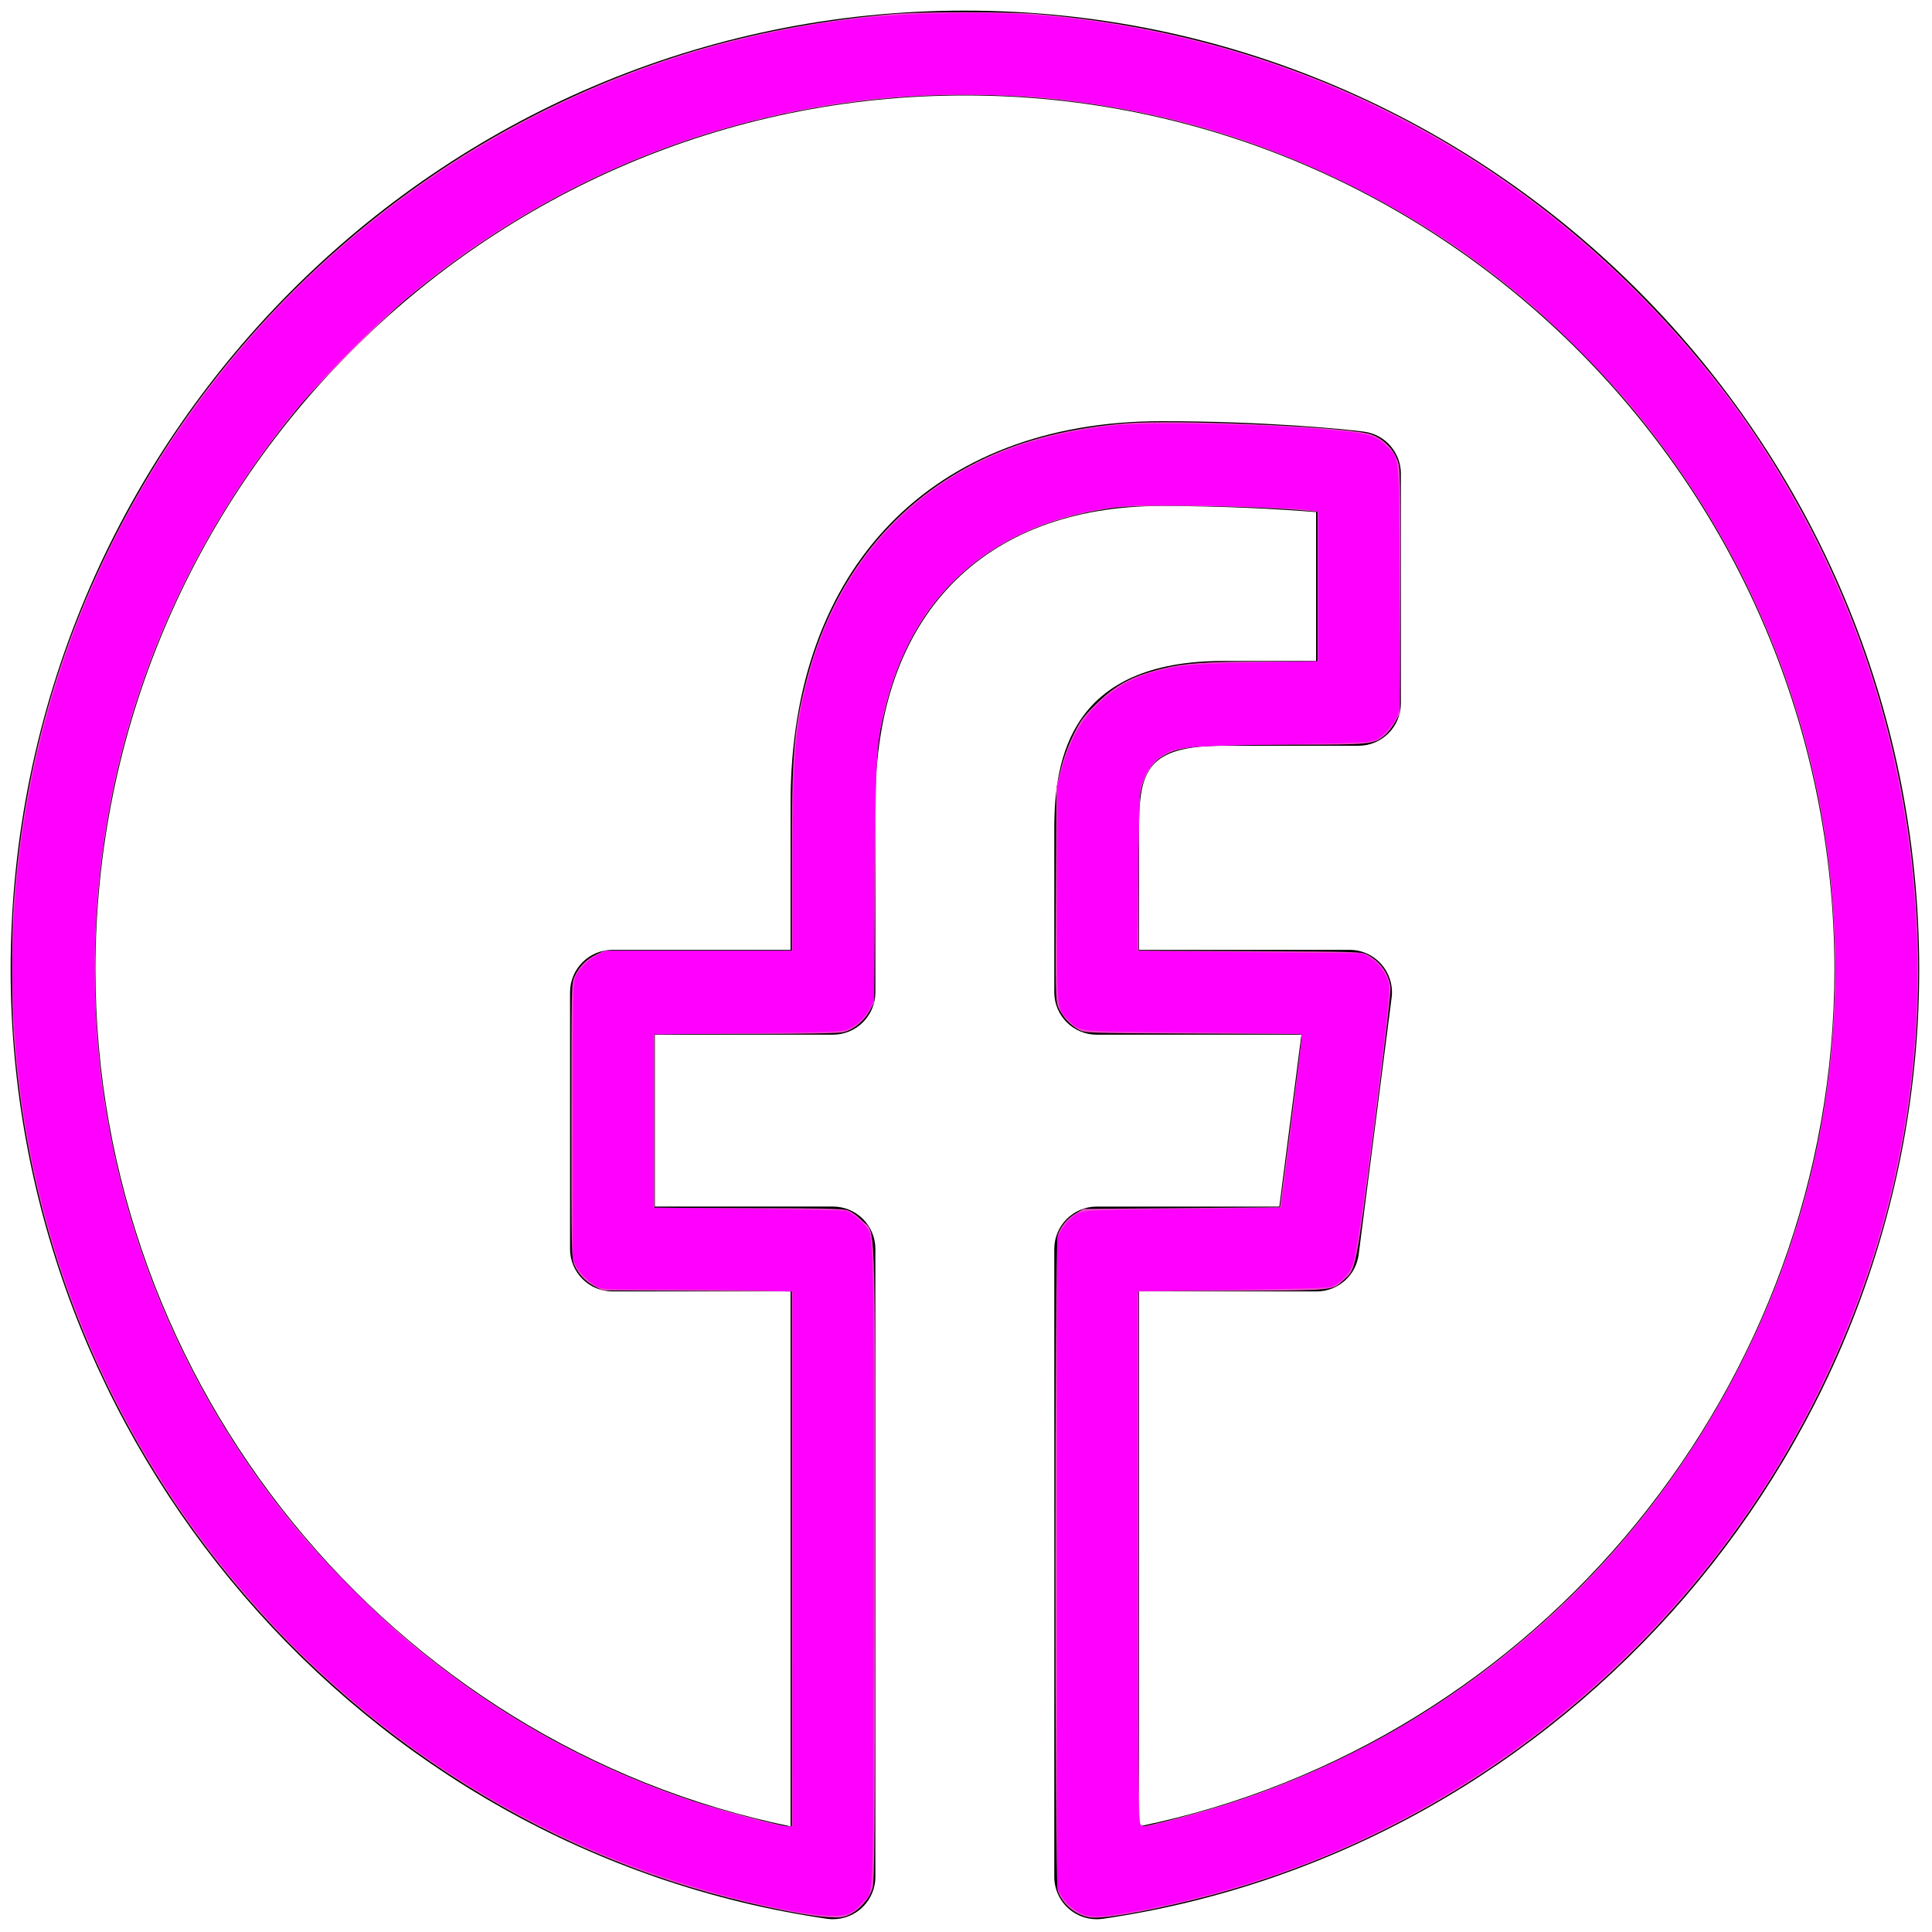
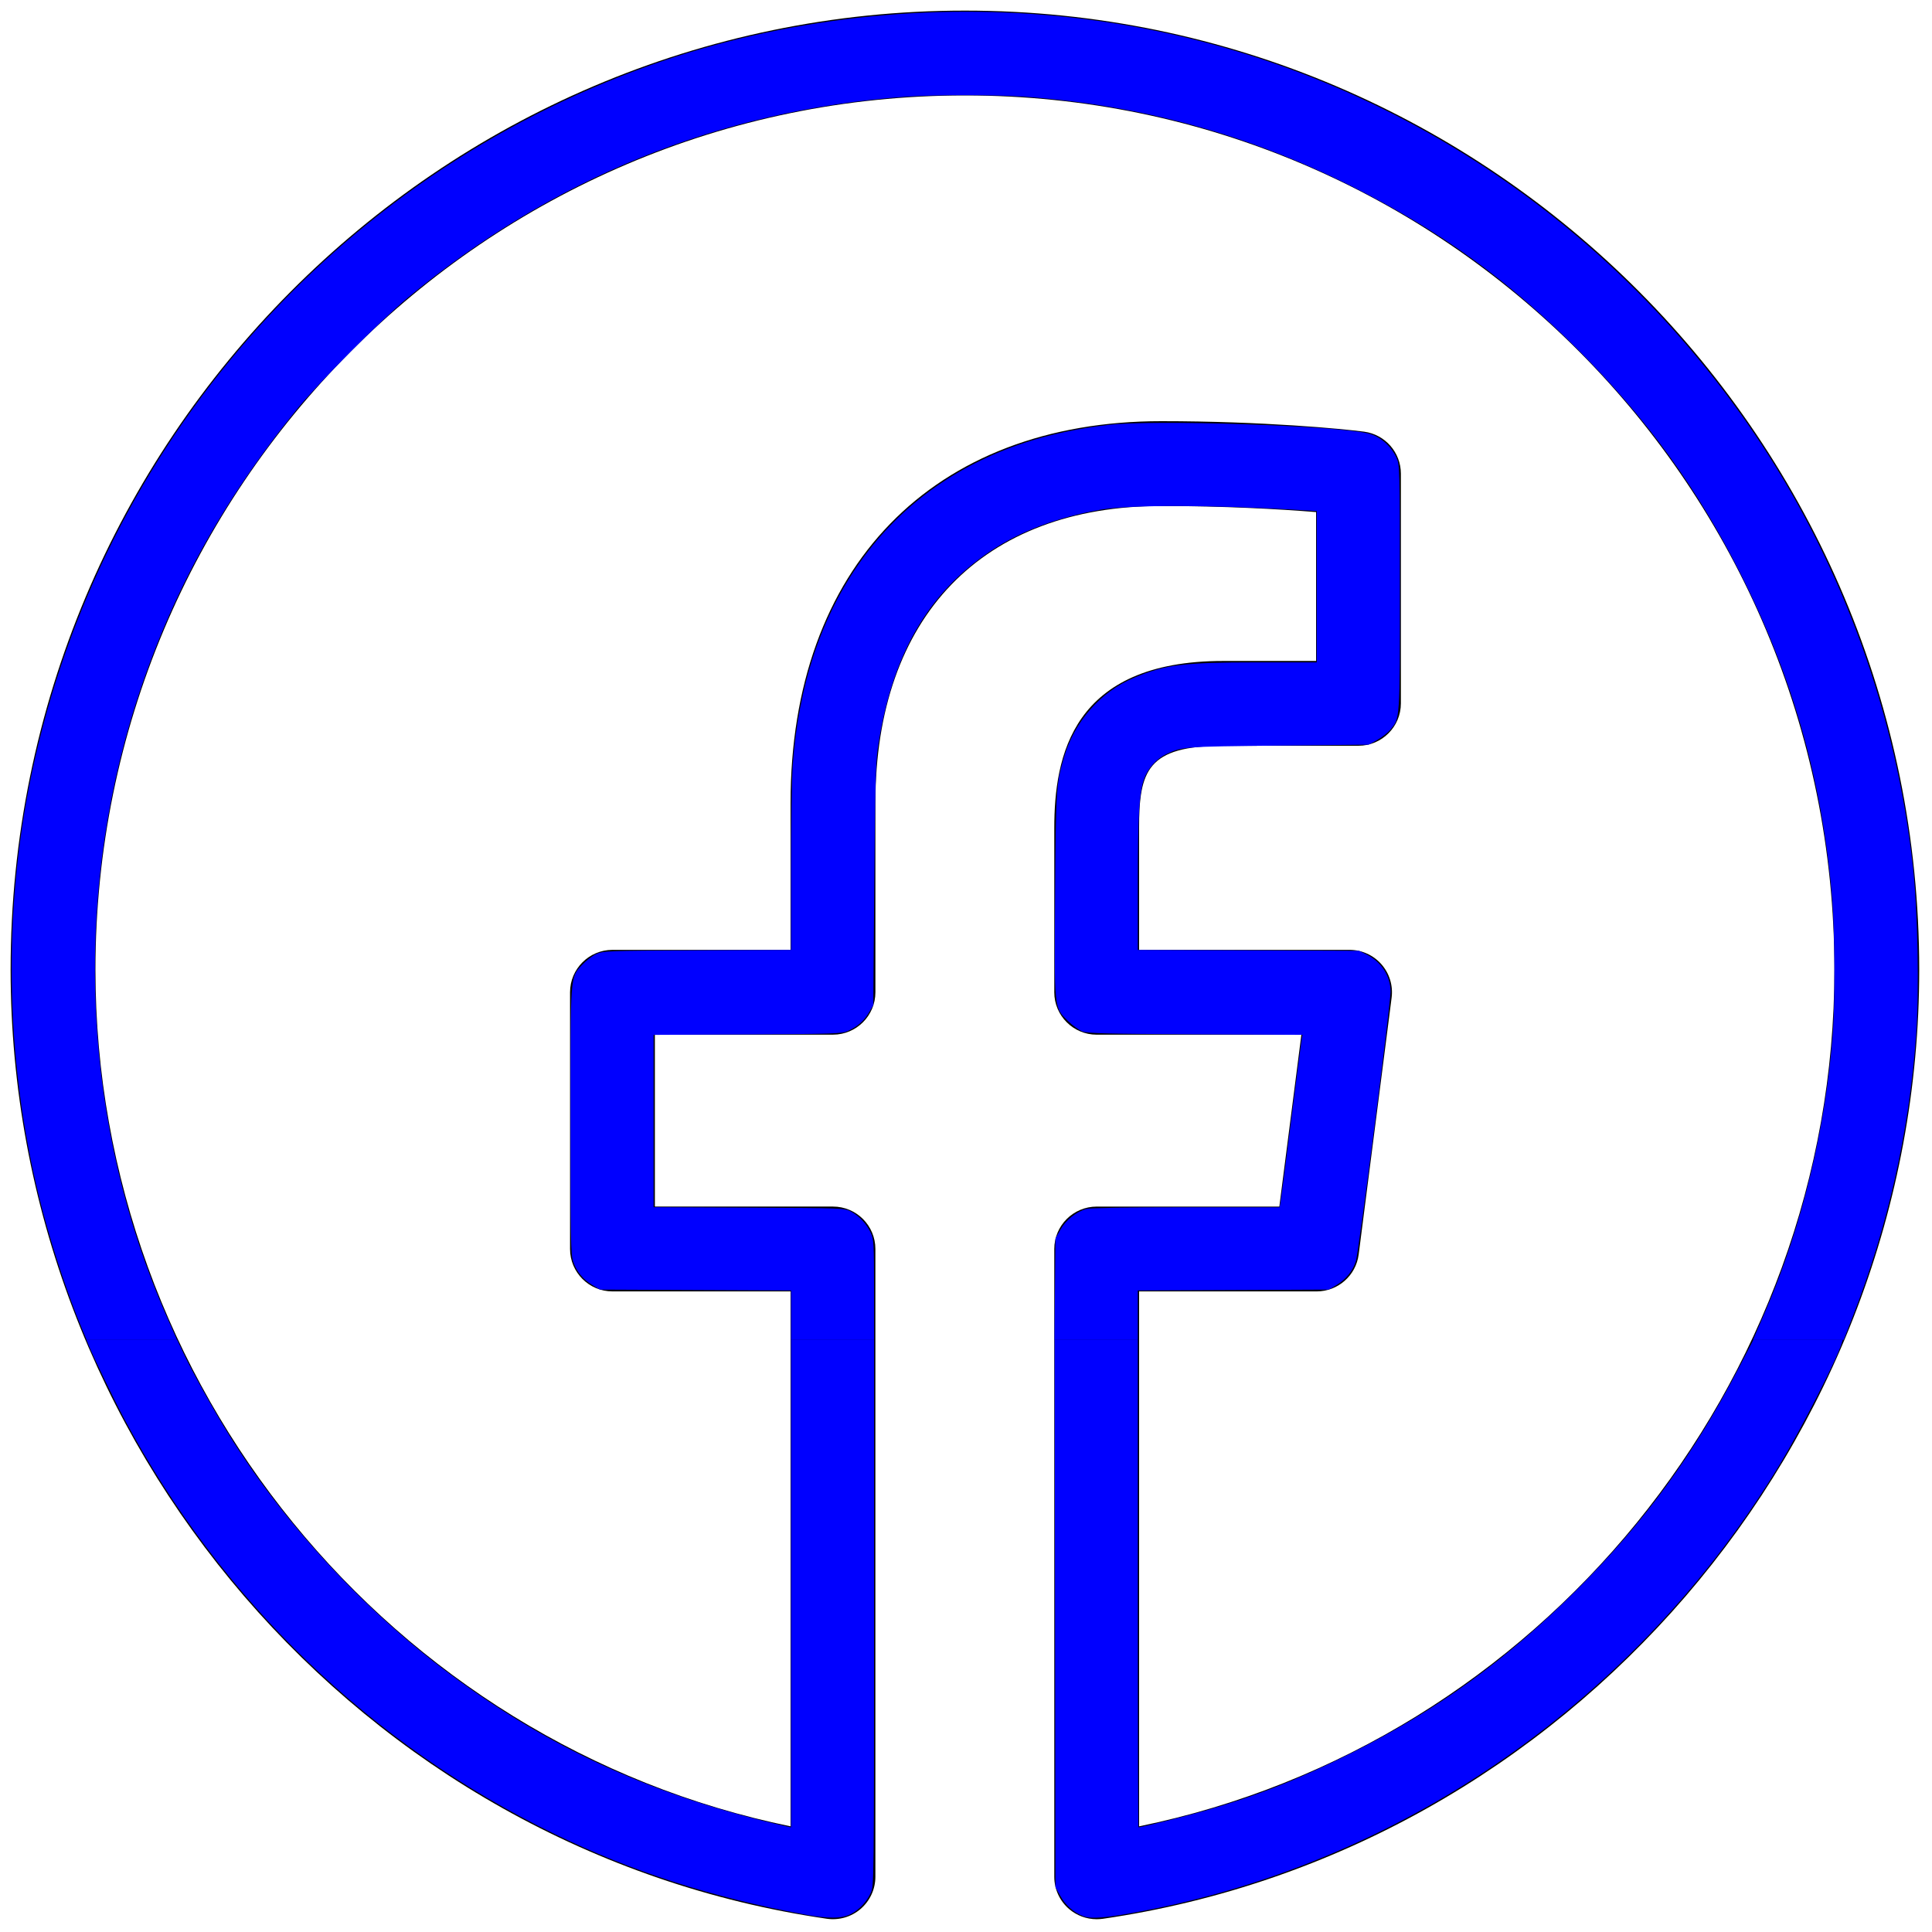
<svg xmlns="http://www.w3.org/2000/svg" version="1.1" width="256" height="256" viewBox="0 0 256 256" xml:space="preserve" id="svg4764">
  <defs id="defs4758">
</defs>
  <g style="stroke: none; stroke-width: 0; stroke-dasharray: none; stroke-linecap: butt; stroke-linejoin: miter; stroke-miterlimit: 10; fill: none; fill-rule: nonzero; opacity: 1;" transform="translate(1.406593 1.406593) scale(2.81 2.81)" id="g4762">
    <path d="M 51.214 90 c -0.478 0 -0.942 -0.171 -1.309 -0.487 c -0.439 -0.38 -0.691 -0.932 -0.691 -1.513 V 58.396 c 0 -1.104 0.896 -2 2 -2 h 8.612 l 1.04 -8.106 h -9.652 c -1.104 0 -2 -0.896 -2 -2 v -7.729 c 0 -3.389 0.826 -7.894 7.968 -7.894 l 4.377 -0.001 v -7.02 c -1.735 -0.14 -4.385 -0.287 -7.292 -0.287 c -8.446 0 -13.488 5.234 -13.488 14.002 v 8.928 c 0 1.104 -0.896 2 -2 2 H 30.38 v 8.106 h 8.398 c 1.104 0 2 0.896 2 2 v 29.603 c 0 0.581 -0.252 1.133 -0.692 1.513 c -0.439 0.38 -1.021 0.549 -1.597 0.467 C 16.547 86.78 0 67.542 0 45.228 C 0 20.289 20.187 0 45 0 c 24.813 0 45 20.289 45 45.228 c 0 22.317 -16.551 41.557 -38.498 44.752 C 51.406 89.993 51.31 90 51.214 90 z M 53.214 60.396 V 85.62 C 72.061 81.755 86 64.789 86 45.228 C 86 22.495 67.607 4 45 4 S 4 22.495 4 45.228 c 0 19.559 13.936 36.523 32.778 40.392 V 60.396 H 28.38 c -1.104 0 -2 -0.896 -2 -2 V 46.29 c 0 -1.104 0.896 -2 2 -2 h 8.398 v -6.928 c 0 -11.104 6.701 -18.002 17.488 -18.002 c 4.782 0 8.598 0.366 9.557 0.495 c 0.994 0.133 1.735 0.98 1.735 1.982 v 10.828 c 0 1.104 -0.895 2 -1.999 2 l -6.377 0.002 c -3.594 0 -3.969 1.187 -3.969 3.894 v 5.729 h 9.925 c 0.575 0 1.122 0.247 1.502 0.679 c 0.379 0.432 0.555 1.005 0.481 1.576 l -1.553 12.106 c -0.128 0.998 -0.978 1.745 -1.983 1.745 H 53.214 z" style="stroke: none; stroke-width: 1; stroke-dasharray: none; stroke-linecap: butt; stroke-linejoin: miter; stroke-miterlimit: 10; fill: rgb(0,0,0); fill-rule: nonzero; opacity: 1;" transform=" matrix(1 0 0 1 0 0) " stroke-linecap="round" id="path4760" />
  </g>
-   <path style="fill:#ee4bc8;fill-opacity:1;stroke-width:0.212" d="m 144.335,254.057 c -1.861,-0.323 -3.543,-1.736 -4.176,-3.509 -0.421,-1.18 -0.421,-85.742 0,-86.922 0.418,-1.171 1.277,-2.19 2.405,-2.853 l 0.999,-0.587 13.022,-0.106 13.022,-0.106 1.417,-10.905 c 0.78,-5.998 1.423,-11.164 1.429,-11.481 l 0.012,-0.577 -14.346,-0.059 c -14.276,-0.058 -14.35,-0.061 -15.207,-0.52 -1.132,-0.606 -2.273,-1.891 -2.721,-3.063 -0.329,-0.861 -0.353,-2.162 -0.281,-15.014 l 0.079,-14.071 0.568,-2.323 c 0.361,-1.478 0.96,-3.126 1.645,-4.529 0.93,-1.903 1.329,-2.456 2.912,-4.029 2.61,-2.594 4.757,-3.762 8.794,-4.785 2.949,-0.748 5.906,-0.955 13.616,-0.955 h 7.057 v -9.927 -9.927 l -1.323,-0.13 c -3.697,-0.363 -10.326,-0.615 -16.781,-0.636 -5.957,-0.02 -7.634,0.042 -9.718,0.358 -15.778,2.394 -26.001,11.675 -29.55,26.827 -1.116,4.766 -1.128,4.982 -1.262,22.339 l -0.125,16.304 -0.635,1.148 c -0.729,1.317 -2.104,2.423 -3.429,2.757 -0.573,0.145 -5.17,0.224 -12.969,0.224 H 86.71 v 11.54 11.54 h 12.31 c 9.046,0 12.541,0.068 13.181,0.258 0.551,0.163 1.275,0.658 1.966,1.345 1.928,1.916 1.764,-2.282 1.764,45.405 0,36.713 -0.04,42.196 -0.317,43.127 -0.402,1.353 -1.696,2.838 -3.014,3.459 -0.891,0.42 -1.234,0.462 -2.916,0.359 -3.476,-0.213 -11.868,-2.045 -18.3,-3.994 C 63.603,241.619 38.954,223.109 22.673,198.439 10.457,179.929 3.381,159.078 1.809,136.959 1.528,133.002 1.525,123.807 1.805,119.954 3.316,99.097 9.239,80.378 19.962,62.571 32.008,42.568 50.135,25.741 71.041,15.155 85.895,7.634 100.84,3.412 118.048,1.877 c 3.948,-0.352 15.461,-0.352 19.586,-1.7e-6 30.882,2.636 58.574,15.621 80.044,37.535 8.4,8.573 14.763,17.054 20.473,27.288 17.236,30.89 20.765,68.14 9.613,101.481 -13.887,41.52 -48.033,73.332 -89.696,83.567 -6.852,1.683 -12.177,2.579 -13.732,2.309 z m -39.416,-47.492 v -35.459 l -12.546,-0.061 -12.546,-0.061 -1.084,-0.572 c -1.214,-0.64 -2.075,-1.556 -2.65,-2.816 -0.364,-0.799 -0.386,-1.886 -0.386,-19.057 0,-17.86 0.008,-18.228 0.431,-19.163 0.578,-1.279 1.561,-2.276 2.842,-2.882 l 1.059,-0.501 12.44,-0.002 12.44,-0.002 1.8e-4,-11.699 c 2.1e-4,-14.39 0.227,-17.323 1.841,-23.768 3.467,-13.851 11.732,-24.196 23.851,-29.855 5.31,-2.479 11.453,-3.992 18.563,-4.572 6.189,-0.505 27.135,0.352 31.905,1.305 2.041,0.408 3.87,2.238 4.298,4.299 0.157,0.756 0.211,6.155 0.171,16.977 l -0.059,15.869 -0.628,1.134 c -0.345,0.624 -0.959,1.407 -1.364,1.741 -1.499,1.236 -1.684,1.254 -12.708,1.256 -12.772,0.002 -14.833,0.215 -17.088,1.761 -1.267,0.869 -2.3,2.765 -2.615,4.801 -0.119,0.772 -0.214,5.63 -0.215,11.058 l -0.002,9.682 14.769,0.059 c 14.682,0.058 14.774,0.061 15.616,0.516 1.671,0.903 2.797,2.509 2.991,4.265 0.069,0.629 -0.715,7.399 -2.139,18.448 -2.446,18.987 -2.42,18.855 -3.943,20.231 -1.723,1.557 -1.007,1.482 -14.855,1.55 l -12.44,0.061 v 35.459 c 1e-4,33.697 0.019,35.459 0.372,35.459 0.881,0 8.531,-2.045 12.226,-3.269 15.499,-5.132 28.881,-12.907 41.079,-23.866 17.929,-16.11 30.641,-37.856 35.876,-61.374 3.542,-15.912 3.617,-33.158 0.214,-49.221 C 232.06,63.817 202.427,30.859 163.15,18.112 141.289,11.018 117.465,10.717 95.309,17.253 80.229,21.702 66.33,29.201 53.808,39.644 50.478,42.422 42.511,50.406 39.713,53.772 25.242,71.173 16.177,91.948 13.468,113.919 c -1.184,9.604 -1.185,19.535 -0.004,29.009 3.102,24.875 14.466,48.435 32.061,66.466 13.335,13.667 28.642,23.342 46.266,29.243 3.308,1.108 11.768,3.368 12.652,3.38 l 0.476,0.007 z" id="path5131" />
-   <path style="fill:#ff00ff;stroke-width:0.212" d="m 143.769,253.758 c -1.187,-0.353 -2.609,-1.543 -3.23,-2.704 l -0.469,-0.877 v -43.09 -43.09 l 0.458,-0.847 c 0.252,-0.466 0.776,-1.139 1.165,-1.497 1.52,-1.399 0.536,-1.301 14.924,-1.473 l 13.136,-0.157 0.217,-1.824 c 0.119,-1.003 0.768,-6.138 1.442,-11.41 0.674,-5.272 1.161,-9.65 1.082,-9.728 -0.079,-0.079 -6.596,-0.196 -14.483,-0.262 -15.964,-0.132 -14.857,-0.023 -16.416,-1.628 -1.622,-1.67 -1.526,-0.603 -1.51,-16.699 l 0.014,-14.399 0.577,-2.117 c 0.905,-3.32 2.382,-6.193 4.1,-7.978 2.634,-2.737 5.09,-4.169 8.809,-5.135 2.852,-0.741 5.227,-0.931 13.643,-1.093 l 7.464,-0.143 v -9.914 -9.914 l -0.688,-0.115 c -3.133,-0.525 -21.481,-0.941 -25.282,-0.573 -9.004,0.871 -16.905,4.353 -22.398,9.868 -2.702,2.713 -4.47,5.208 -6.161,8.693 -1.564,3.223 -2.626,6.41 -3.398,10.196 -0.707,3.465 -0.913,9.058 -0.93,25.271 l -0.012,11.54 -0.621,1.082 c -0.709,1.237 -1.647,2.1 -2.869,2.643 -0.766,0.34 -2.035,0.391 -13.287,0.529 l -12.44,0.153 v 11.473 11.473 l 12.401,0.148 c 6.821,0.081 12.675,0.203 13.01,0.27 0.806,0.161 2.782,1.85 3.141,2.683 0.595,1.381 0.686,8.313 0.625,47.26 -0.07,43.947 0.078,39.991 -1.562,41.807 -1.364,1.51 -2.135,1.777 -4.739,1.642 -4.206,-0.218 -13.417,-2.365 -21.076,-4.913 C 64.274,240.88 42.927,225.461 27.371,204.827 7.56,178.55 -1.341,145.79 2.555,113.495 5.543,88.723 15.378,66.011 31.42,46.841 49.047,25.777 73.739,10.671 100.217,4.751 c 8.796,-1.966 15.937,-2.827 24.818,-2.99 9.896,-0.182 16.379,0.317 25.304,1.949 30.069,5.495 56.736,21.563 76.254,45.944 10.645,13.297 18.93,29.879 23.276,46.584 8.491,32.637 3.988,66.101 -12.841,95.432 -14.807,25.807 -38.841,46.102 -66.524,56.174 -6.241,2.271 -13.983,4.345 -20.482,5.487 -3.923,0.689 -5.099,0.77 -6.253,0.427 z m -38.743,-47.167 v -35.434 l -3.528,-0.139 c -1.94,-0.076 -7.622,-0.139 -12.627,-0.139 -8.942,0 -9.112,-0.008 -9.865,-0.457 -1.128,-0.672 -2.119,-1.655 -2.637,-2.614 l -0.458,-0.847 v -18.422 c 0,-17.428 0.021,-18.464 0.388,-19.201 0.547,-1.099 1.687,-2.208 2.901,-2.824 l 1.038,-0.526 h 12.394 12.394 l 0.004,-10.428 c 0.006,-15.404 0.31,-19.17 2.094,-25.903 3.305,-12.478 10.915,-22.283 21.669,-27.917 5.334,-2.794 11.17,-4.485 18.371,-5.322 5.15,-0.599 21.074,-0.249 30.385,0.666 3.881,0.382 4.891,0.717 6.204,2.058 1.73,1.767 1.622,0.565 1.696,18.816 0.066,16.15 0.064,16.239 -0.38,17.108 -0.565,1.108 -1.8,2.481 -2.606,2.898 -0.839,0.434 -1.967,0.49 -14.231,0.706 -11.608,0.205 -12.432,0.291 -14.317,1.501 -1.133,0.727 -1.946,1.853 -2.569,3.557 -0.412,1.127 -0.441,1.755 -0.531,11.725 l -0.096,10.534 0.499,0.026 c 0.274,0.014 6.978,0.086 14.898,0.159 l 14.399,0.133 1.022,0.601 c 1.079,0.634 2.113,2.01 2.462,3.276 0.216,0.782 -0.064,3.657 -1.366,14.033 -2.142,17.07 -2.92,22.297 -3.532,23.73 -0.428,1.002 -1.564,2.093 -2.652,2.549 -0.413,0.173 -4.135,0.295 -12.239,0.401 -6.405,0.084 -12.051,0.163 -12.546,0.174 l -0.9,0.021 0.001,33.72 c 6.3e-4,18.546 0.062,34.507 0.137,35.467 0.163,2.1 -0.026,2.044 3.738,1.098 9.513,-2.391 17.093,-5.218 25.45,-9.491 22.427,-11.469 40.274,-29.826 51.574,-53.048 9.62,-19.771 13.303,-41.581 10.782,-63.861 C 239.9,92.476 230.798,71.362 215.971,53.566 213.148,50.177 205.63,42.639 202.217,39.773 194.831,33.573 188.117,29.149 179.454,24.775 168.014,19 156.785,15.446 144.365,13.671 138.789,12.874 136.341,12.682 130.117,12.555 117.994,12.309 107.311,13.704 95.709,17.051 80.708,21.377 66.26,29.095 54.101,39.276 48.982,43.562 41.282,51.466 37.534,56.281 20.448,78.234 11.905,103.824 12.566,131.07 c 0.194,7.994 0.75,13.052 2.259,20.539 3.796,18.834 12.323,36.464 24.991,51.671 2.814,3.378 10.539,11.127 13.966,14.009 10.963,9.22 22.477,15.889 35.573,20.603 4.461,1.606 13.454,4.096 14.875,4.119 l 0.794,0.013 z" id="path655" />
+   <path style="fill:#0000ff;stroke-width:0.212" d="M 10.835,176.013 C 9.053,171.733 7.114,165.942 5.748,160.821 0.719,141.963 0.188,121.444 4.236,102.336 13.431,58.929 44.402,23.508 86.141,8.661 c 17.56,-6.246 37.109,-8.449 56.046,-6.314 36.933,4.162 70.461,24.938 91.21,56.518 10.908,16.603 17.837,35.882 20.051,55.795 0.679,6.104 0.878,16.576 0.432,22.684 -0.929,12.704 -3.747,25.19 -8.371,37.081 l -1.214,3.123 h -6.008 -6.008 l 0.297,-0.688 c 0.163,-0.379 0.781,-1.809 1.372,-3.179 4.825,-11.173 7.996,-24.29 8.917,-36.894 0.311,-4.255 0.264,-13.359 -0.092,-17.681 C 241.496,103.61 237.57,89.706 230.575,75.911 224.861,64.64 218.173,55.434 209.109,46.357 199.887,37.123 190.605,30.431 178.925,24.596 165.353,17.816 151.138,13.93 135.835,12.816 c -3.808,-0.277 -12.073,-0.277 -15.881,0 C 95.377,14.605 73.123,23.605 53.983,39.498 50.451,42.431 42.136,50.795 39.362,54.207 29.387,66.471 22.567,78.917 18.02,93.149 9.529,119.73 11.024,149.344 22.128,174.531 l 1.33,3.017 h -5.992 -5.992 z" id="path923" />
+   <path style="fill:#0000ff;stroke-width:0.212" d="m 104.814,174.273 v -3.276 l -12.652,-0.059 -12.652,-0.059 -0.99,-0.582 c -1.273,-0.748 -2.149,-1.821 -2.582,-3.163 -0.307,-0.951 -0.345,-2.977 -0.345,-18.58 0,-19.738 -0.058,-18.96 1.549,-20.712 0.487,-0.531 1.315,-1.165 1.839,-1.409 0.928,-0.432 1.275,-0.445 13.393,-0.505 l 12.44,-0.061 0.002,-10.632 c 0.001,-5.848 0.098,-12.014 0.215,-13.703 1.496,-21.564 12.482,-36.87 30.781,-42.881 3.319,-1.09 7.062,-1.886 11.059,-2.352 6.024,-0.702 29.874,0.08 34.383,1.127 1.579,0.367 3.073,1.642 3.795,3.239 0.421,0.931 0.431,1.319 0.435,17.167 0.005,17.761 0.036,17.289 -1.249,18.849 -0.334,0.405 -1.117,1.019 -1.741,1.364 l -1.134,0.628 -11.964,0.123 c -12.63,0.13 -12.777,0.141 -14.928,1.162 -1.193,0.566 -2.352,1.856 -2.84,3.16 -0.677,1.811 -0.866,4.879 -0.866,14.099 v 8.652 l 14.663,0.06 14.663,0.06 1,0.497 c 1.951,0.97 3.16,2.839 3.17,4.903 0.008,1.623 -4.204,34.38 -4.588,35.679 -0.389,1.316 -1.324,2.47 -2.615,3.229 l -0.99,0.582 -12.652,0.059 -12.652,0.059 v 3.276 3.276 h -5.519 -5.519 l 0.066,-6.723 0.066,-6.723 0.653,-1.165 c 0.71,-1.266 2.097,-2.373 3.438,-2.746 0.489,-0.136 5.398,-0.217 13.195,-0.217 l 12.416,-0.001 0.122,-0.688 c 0.067,-0.378 0.696,-5.214 1.397,-10.746 0.701,-5.532 1.327,-10.364 1.392,-10.738 l 0.117,-0.68 -14.142,-0.07 c -11.611,-0.057 -14.294,-0.124 -14.989,-0.373 -0.466,-0.167 -1.341,-0.794 -1.945,-1.393 -1.861,-1.847 -1.809,-1.338 -1.7,-16.767 0.099,-13.945 0.138,-14.557 1.139,-18.046 1.386,-4.828 4.834,-8.78 9.292,-10.652 4.183,-1.756 6.524,-2.05 16.346,-2.052 l 7.888,-0.001 V 77.743 67.717 l -2.17,-0.132 c -11.35,-0.692 -22.628,-0.716 -26.415,-0.057 -5.75,1.001 -10.677,2.848 -14.61,5.474 -8.408,5.615 -13.163,13.909 -14.962,26.1 -0.282,1.908 -0.366,5.165 -0.472,18.205 l -0.129,15.881 -0.587,0.999 c -0.642,1.092 -1.52,1.853 -2.812,2.436 -0.765,0.345 -1.883,0.382 -13.276,0.441 l -12.44,0.064 v 11.417 11.417 l 12.652,0.059 c 12.51,0.059 12.661,0.064 13.499,0.517 1.126,0.608 2.103,1.658 2.63,2.824 0.403,0.892 0.431,1.374 0.435,7.57 l 0.005,6.617 h -5.505 -5.505 z" id="path925" />
+   <path style="fill:#0000ff;stroke-width:0.212" d="m 143.495,253.887 c -1.238,-0.475 -2.324,-1.445 -3.013,-2.689 l -0.624,-1.127 -0.056,-36.261 -0.056,-36.261 h 5.508 5.508 v 32.291 c 0,17.76 0.041,32.291 0.091,32.291 0.402,0 6.279,-1.466 8.866,-2.212 6.862,-1.978 12.428,-4.168 19.205,-7.557 11.461,-5.732 20.731,-12.431 29.978,-21.665 8.914,-8.902 15.615,-18.083 21.526,-29.496 l 1.892,-3.653 h 5.925 5.925 l -0.148,0.476 c -0.676,2.181 -5.301,11.235 -8.144,15.942 -18.727,31.009 -49.618,52.655 -84.596,59.279 -4.841,0.917 -6.676,1.068 -7.787,0.641 z" id="path927" />
+   <path style="fill:#0000ff;stroke-width:0.212" d="M 106.508,253.658 C 94.376,251.423 83.754,247.999 73.476,243.011 49.236,231.249 29.301,212.021 16.475,188.03 c -1.288,-2.409 -3.981,-7.971 -4.691,-9.687 l -0.328,-0.794 h 6.014 6.014 l 0.824,1.747 c 1.182,2.507 3.923,7.435 5.948,10.694 7.398,11.907 17.915,23.312 29.346,31.824 13.41,9.986 27.472,16.341 44.736,20.218 l 0.476,0.107 v -32.295 -32.295 h 5.505 5.505 l -0.005,36.156 c -0.005,35.902 -0.008,36.162 -0.435,37.108 -0.533,1.178 -1.519,2.23 -2.624,2.799 -1.241,0.639 -2.967,0.652 -6.253,0.047 z" id="path929" />
</svg>
